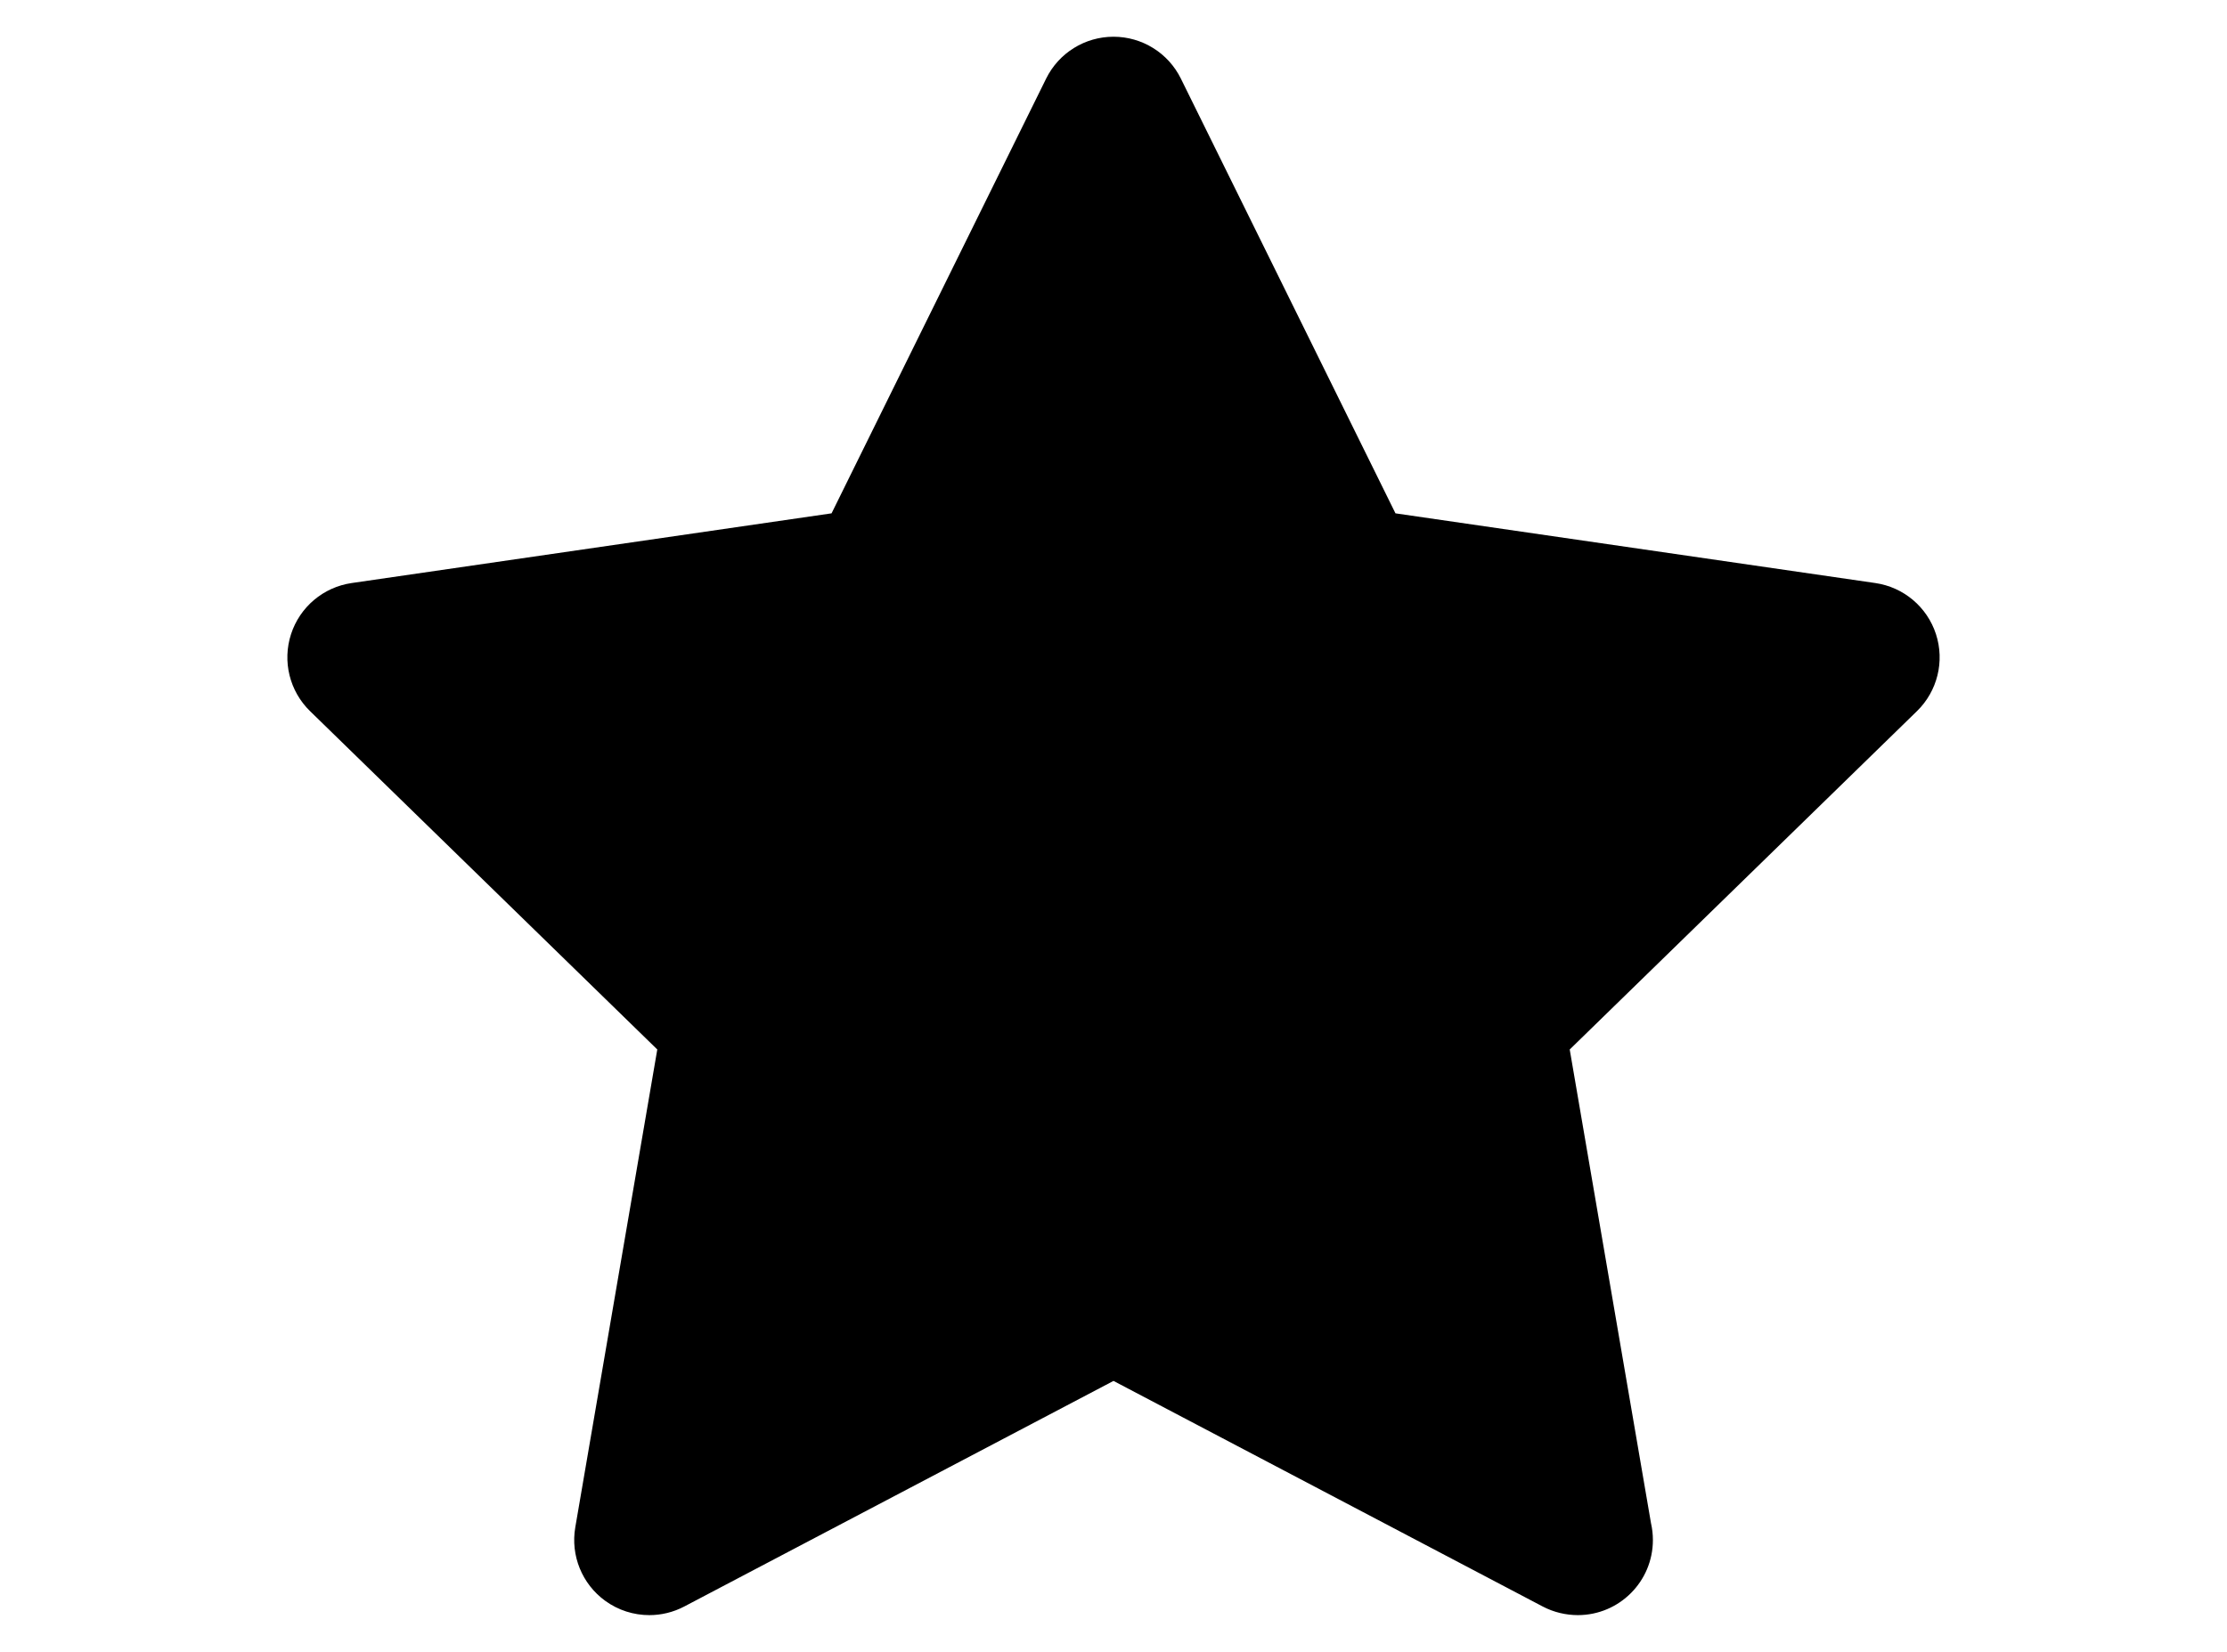
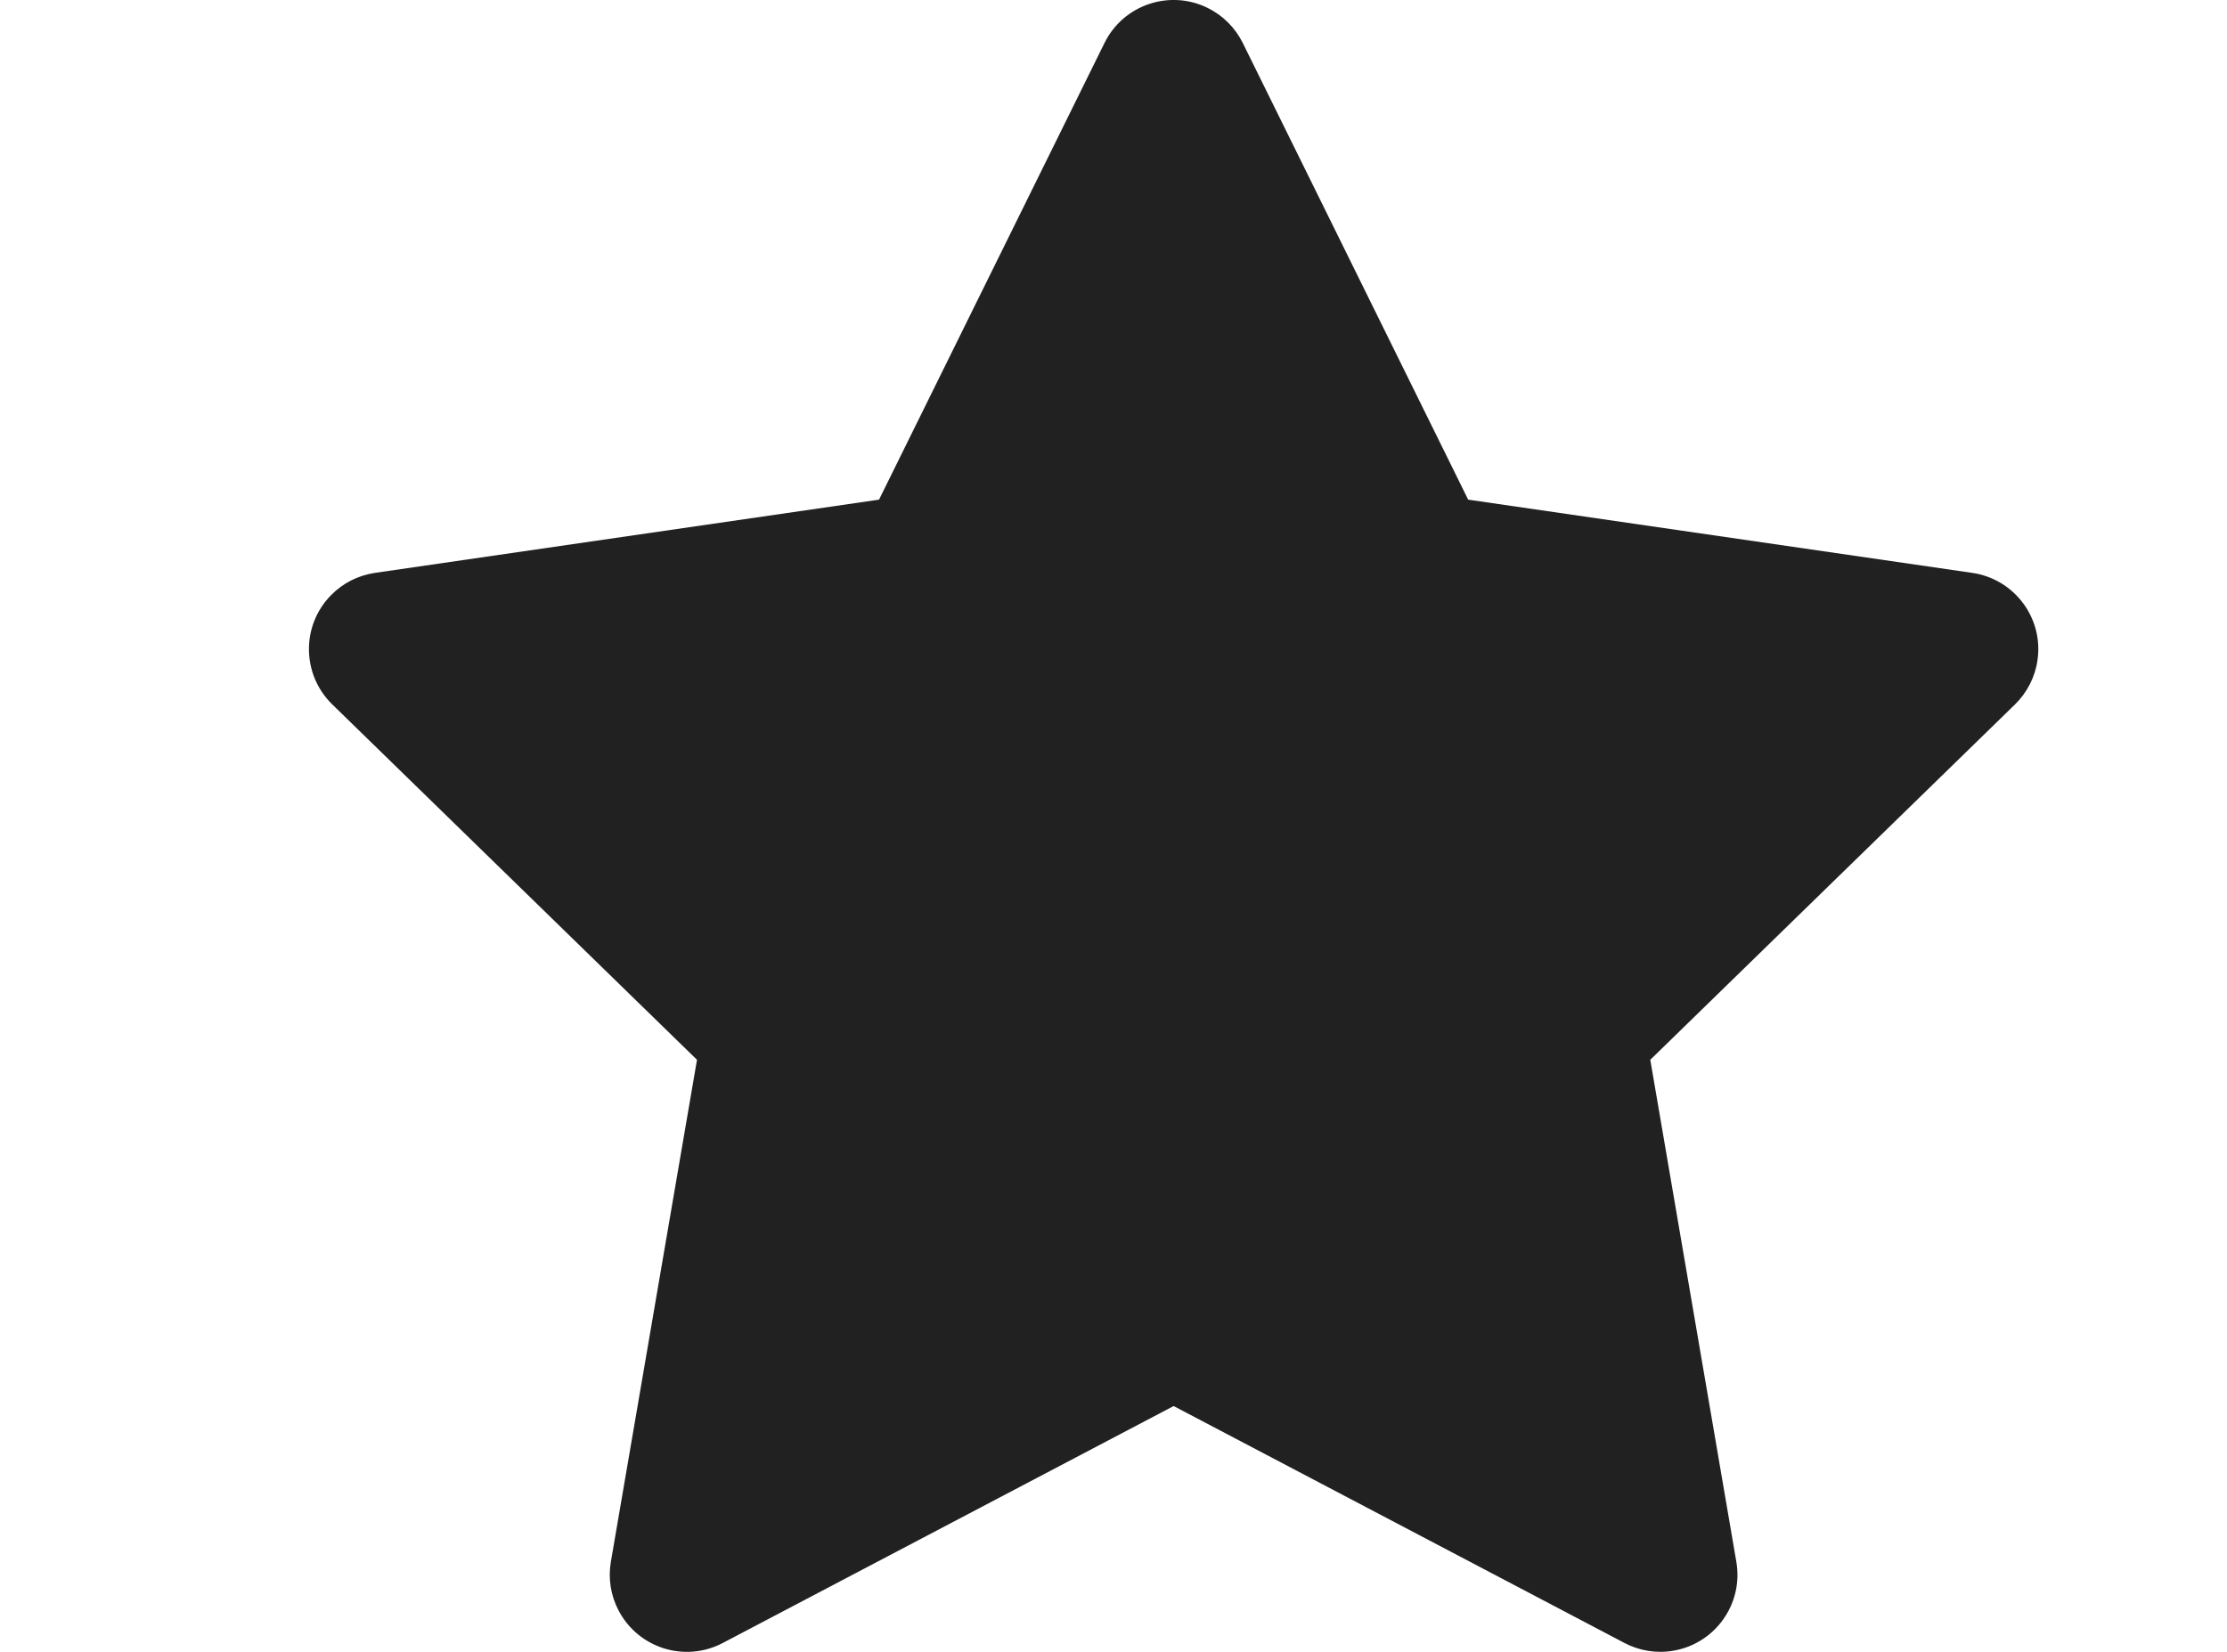
<svg xmlns="http://www.w3.org/2000/svg" id="body_1" width="31" height="23">
-   <g transform="matrix(0.06970923 0 0 0.06970923 4 -0)">
+   <g transform="matrix(1.073262 0 0 1.073262 1.316845 -3.219785)">
    <g>
	</g>
-     <path d="M329.208 126.666C 327.443 121.235 322.749 117.277 317.099 116.457L317.099 116.457L221.277 102.535L178.423 15.698C 175.896 10.578 170.681 7.336 164.972 7.336C 159.262 7.336 154.047 10.578 151.521 15.698L151.521 15.698L108.67 102.534L12.845 116.456C 7.195 117.277 2.5 121.235 0.736 126.665C -1.028 132.096 0.443 138.057 4.532 142.042L4.532 142.042L73.871 209.624L57.496 305.07C 56.531 310.698 58.844 316.385 63.463 319.741C 66.076 321.64 69.171 322.606 72.281 322.606C 74.668 322.606 77.065 322.037 79.26 320.883L79.26 320.883L164.971 275.824L250.681 320.883C 252.889 322.044 255.307 322.597 257.702 322.606C 265.977 322.594 272.681 315.883 272.681 307.606C 272.681 306.454 272.551 305.331 272.305 304.254L272.305 304.254L256.072 209.625L325.411 142.042C 329.501 138.057 330.972 132.096 329.208 126.666z" stroke="none" fill="#000000" fill-rule="nonzero" />
+     <path d="M14.437 3.103C 14.635 3.201 14.794 3.36 14.892 3.558L14.892 3.558L17.815 9.482L24.353 10.432C 24.9 10.512 25.279 11.019 25.199 11.565C 25.168 11.783 25.065 11.984 24.908 12.138L24.908 12.138L20.177 16.749L21.293 23.261C 21.387 23.805 21.021 24.322 20.477 24.415C 20.26 24.453 20.037 24.417 19.843 24.315L19.843 24.315L13.995 21.241L8.147 24.315C 7.658 24.572 7.054 24.384 6.797 23.895C 6.694 23.701 6.659 23.478 6.696 23.261L6.696 23.261L7.813 16.749L3.082 12.138C 2.687 11.752 2.678 11.119 3.064 10.724C 3.217 10.566 3.419 10.464 3.636 10.432L3.636 10.432L10.174 9.482L13.098 3.558C 13.342 3.062 13.942 2.859 14.437 3.103z" stroke="none" fill="#212121" fill-rule="nonzero" />
  </g>
</svg>
